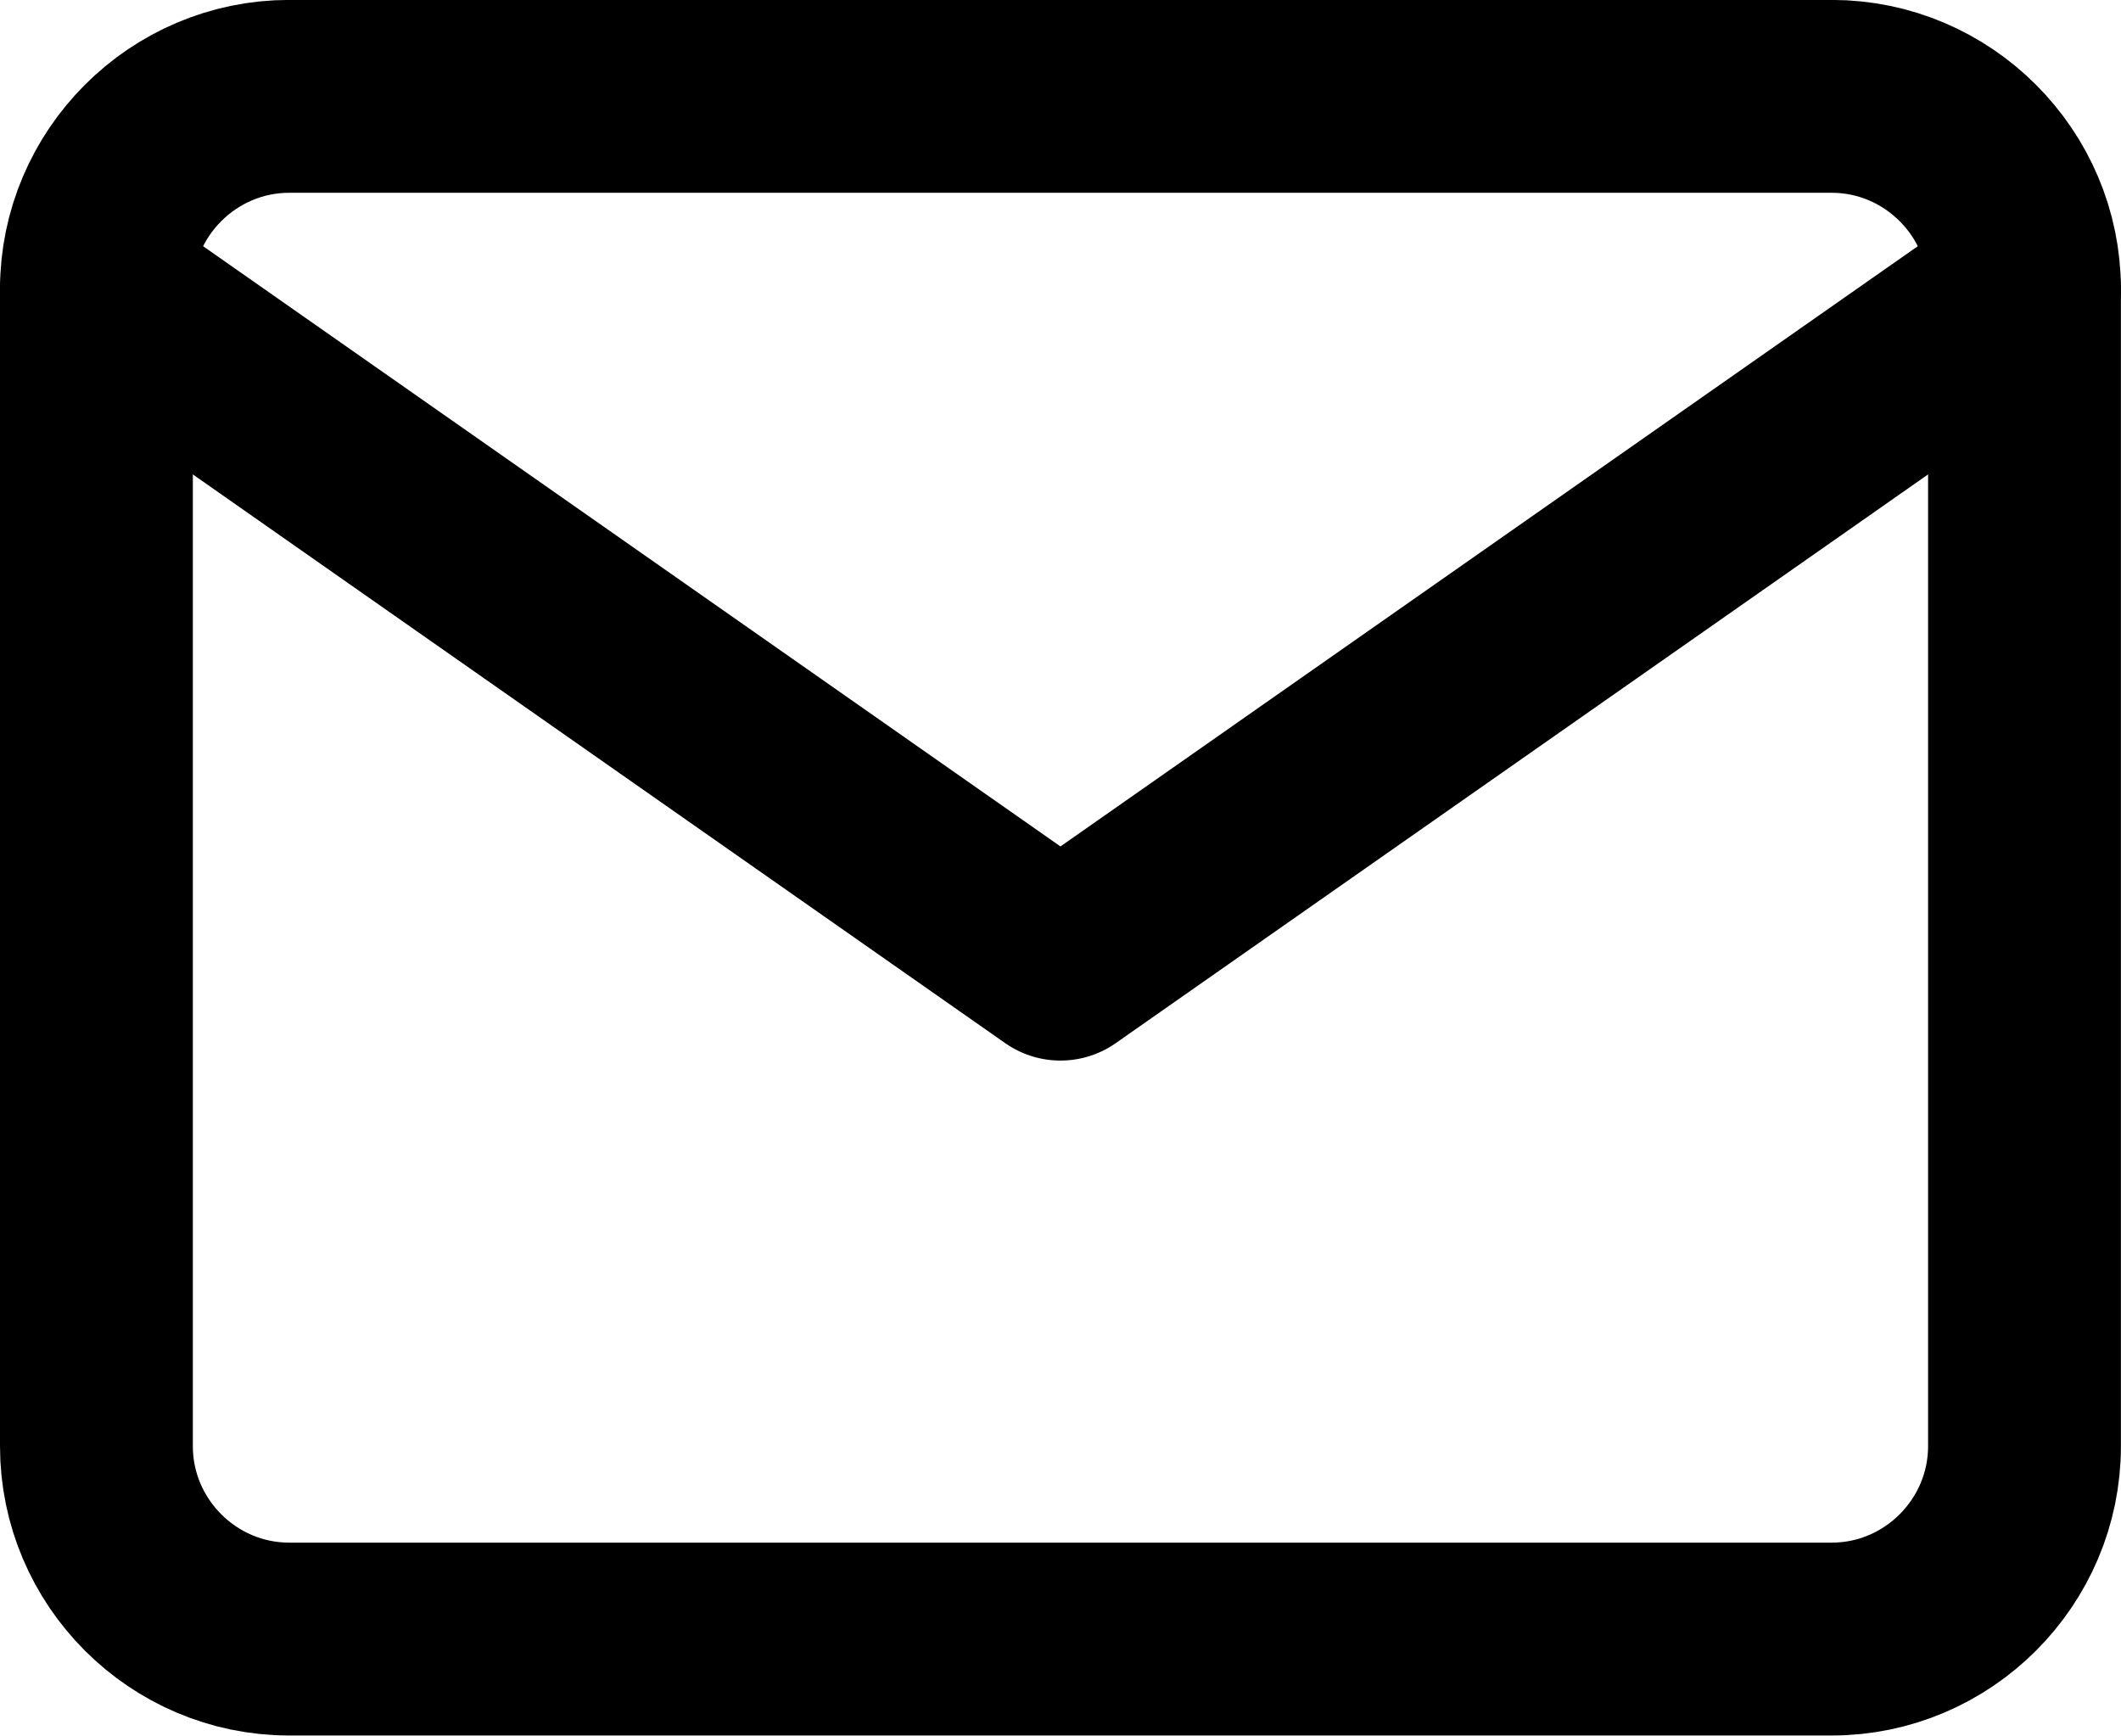
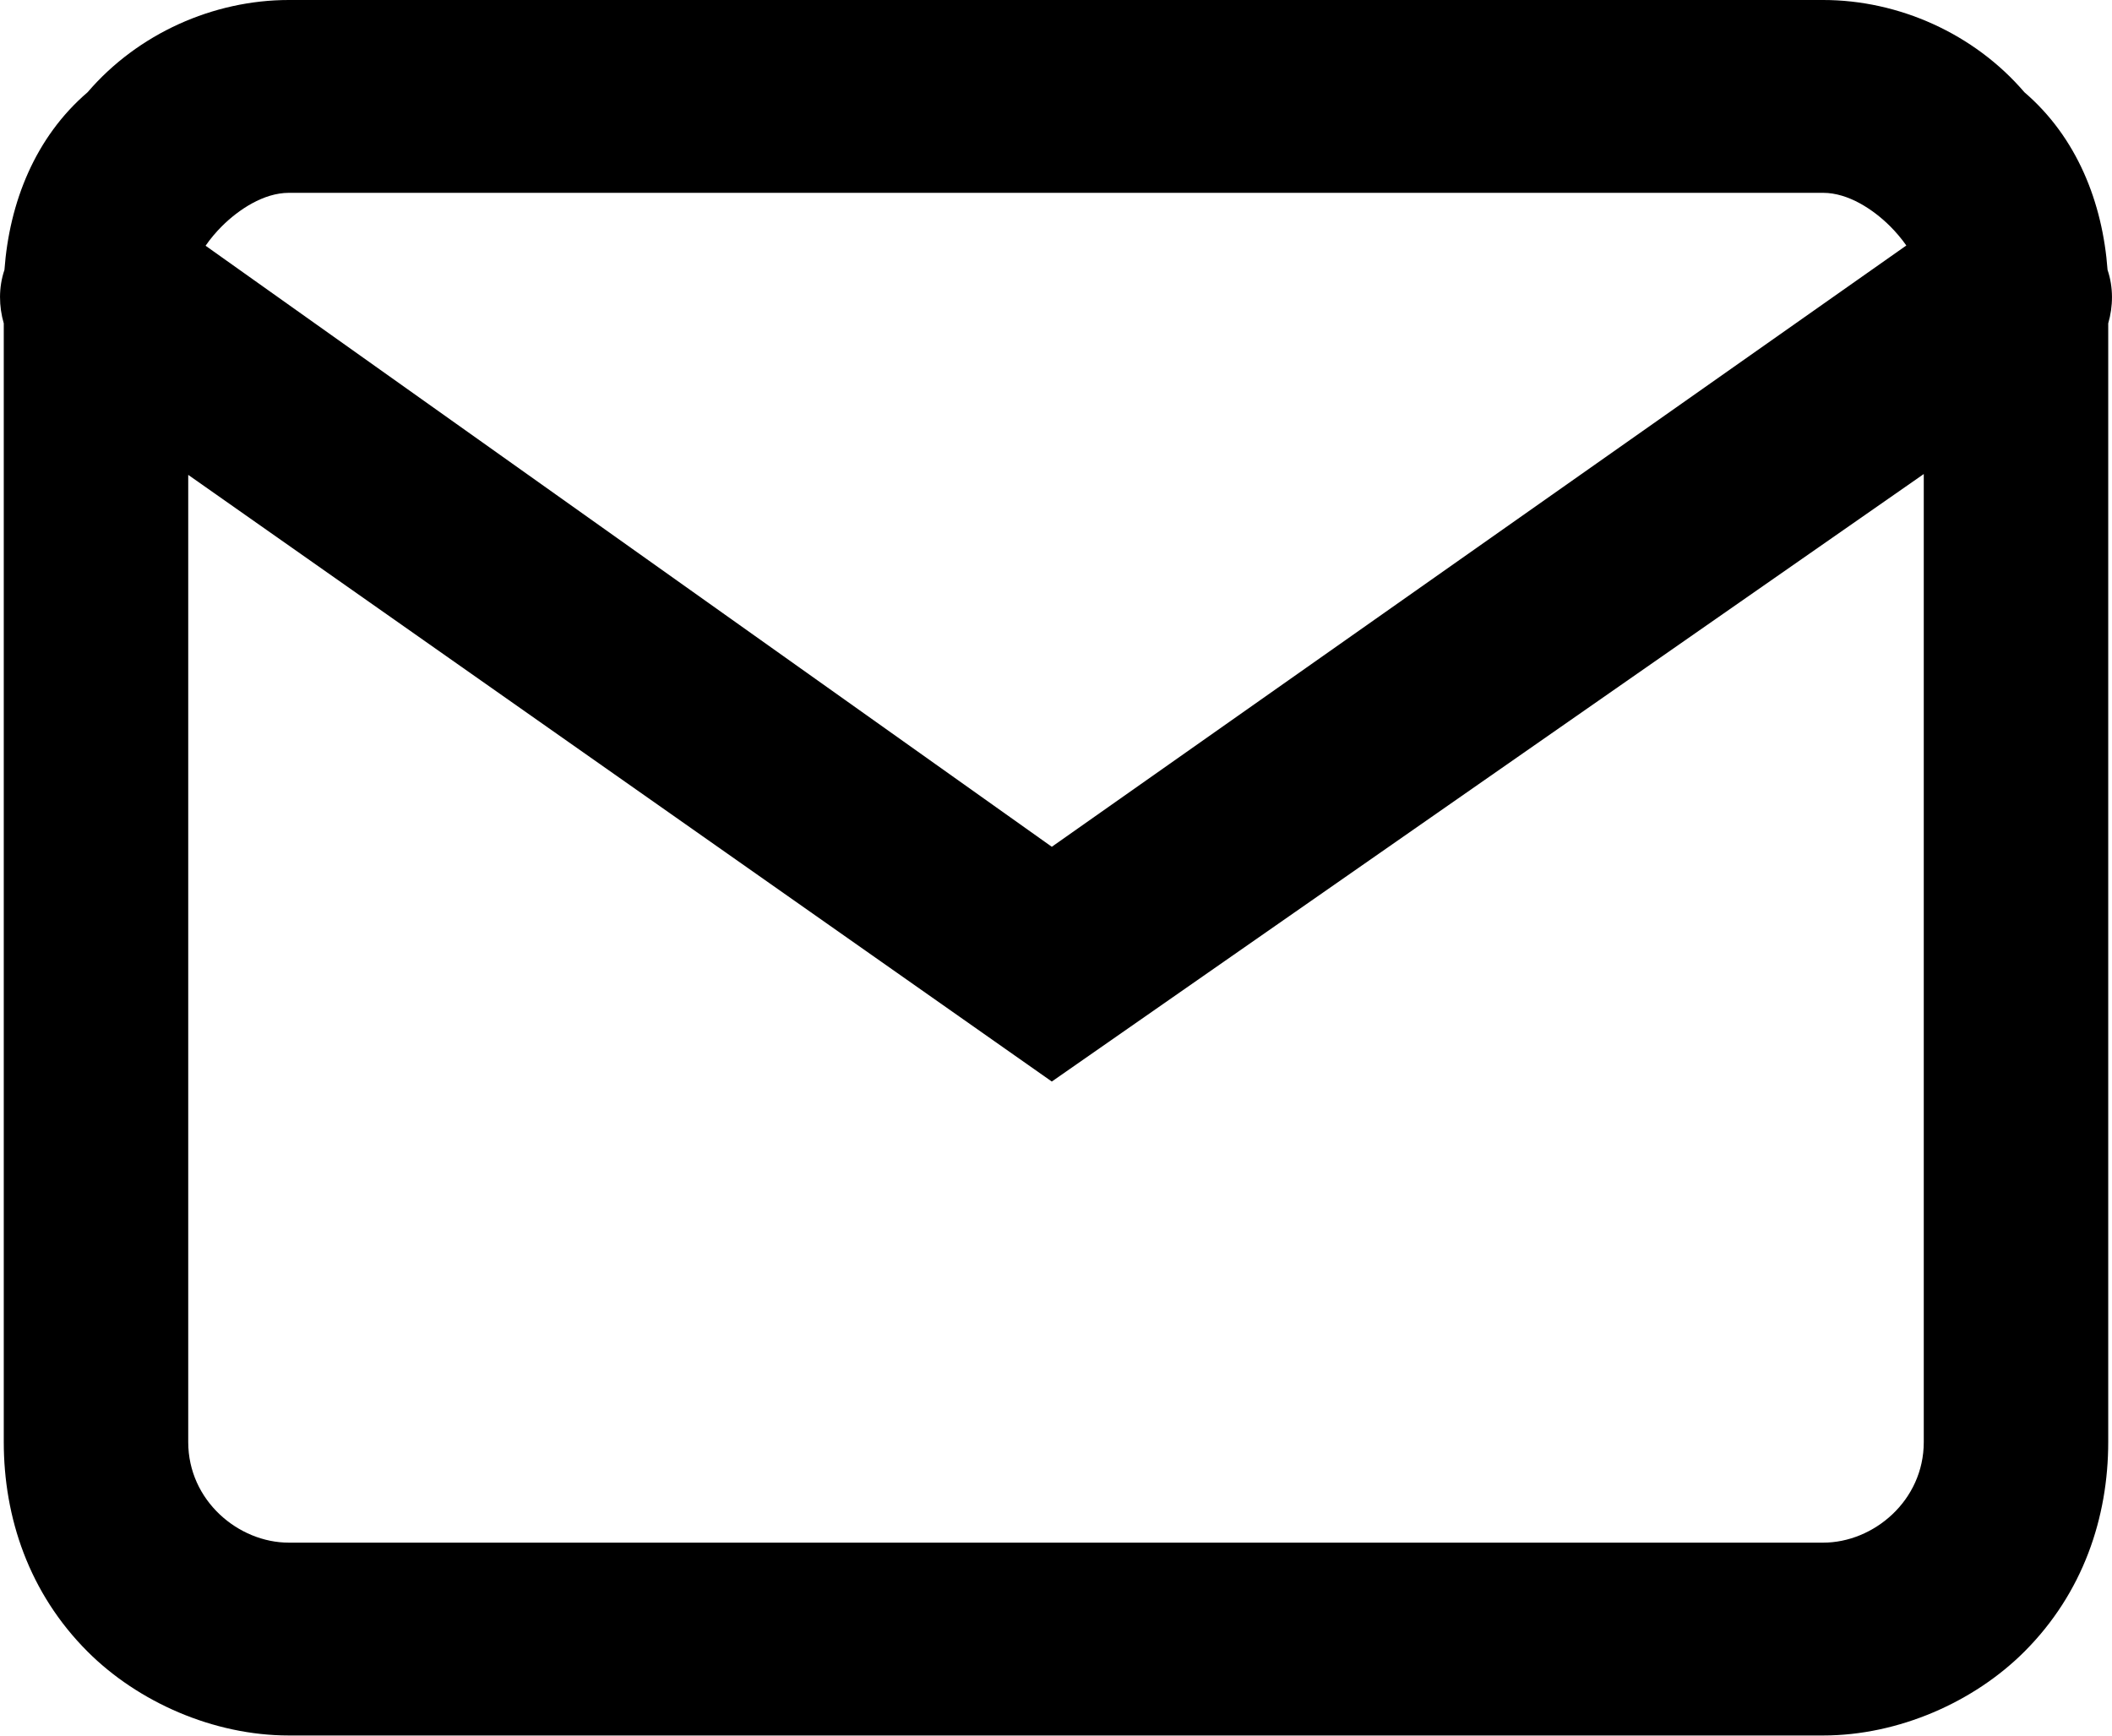
- <svg xmlns="http://www.w3.org/2000/svg" style="isolation:isolate" viewBox="651.454 711.85 25.187 20.607" width="25.187" height="20.607">
-   <g id="email">
-     <g id="mail">
-       <g id="Group">
-         <path d=" M 654.888 712.994 L 673.206 712.994 C 674.465 712.994 675.495 714.025 675.495 715.284 L 675.495 729.022 C 675.495 730.282 674.465 731.312 673.206 731.312 L 654.888 731.312 C 653.629 731.312 652.599 730.282 652.599 729.022 L 652.599 715.284 C 652.599 714.025 653.629 712.994 654.888 712.994 Z " fill="none" vector-effect="non-scaling-stroke" stroke-width="2.29" stroke="rgb(0,0,0)" stroke-linejoin="round" stroke-linecap="round" stroke-miterlimit="4" />
-         <path d=" M 675.495 715.284 L 664.047 723.298 L 652.599 715.284" fill="none" vector-effect="non-scaling-stroke" stroke-width="2.29" stroke="rgb(0,0,0)" stroke-linejoin="round" stroke-linecap="round" stroke-miterlimit="4" />
-       </g>
-     </g>
-   </g>
+ <svg xmlns="http://www.w3.org/2000/svg" style="isolation:isolate" viewBox="651.455 711.8 25.19 20.7" width="25.19" height="20.7">
+   <path d=" M 676.592 715.019 C 676.533 714.216 676.227 713.438 675.6 712.9 C 675 712.2 674.1 711.8 673.2 711.8 L 654.9 711.8 L 654.9 711.8 C 654 711.8 653.1 712.2 652.5 712.9 C 651.873 713.438 651.567 714.216 651.508 715.019 C 651.437 715.229 651.441 715.454 651.5 715.657 L 651.5 729 C 651.5 729.9 651.8 730.8 652.5 731.5 C 653.1 732.1 654 732.5 654.9 732.5 L 673.2 732.5 C 674.1 732.5 675 732.1 675.6 731.5 C 676.3 730.8 676.6 729.9 676.6 729 L 676.6 715.657 C 676.659 715.454 676.663 715.229 676.592 715.019 Z  M 674.192 714.728 C 674.133 714.644 674.066 714.566 674 714.5 C 673.8 714.3 673.5 714.1 673.2 714.1 L 654.9 714.1 L 654.9 714.1 C 654.6 714.1 654.3 714.3 654.1 714.5 C 654.033 714.567 653.966 714.645 653.907 714.731 L 664 721.9 L 674.192 714.728 Z  M 674.4 717.454 L 674.4 729 C 674.4 729.7 673.8 730.2 673.2 730.2 L 654.9 730.2 C 654.3 730.2 653.7 729.7 653.7 729 L 653.7 717.464 L 664 724.7 L 674.4 717.454 Z " fill-rule="evenodd" fill="rgb(0,0,0)" />
</svg>
